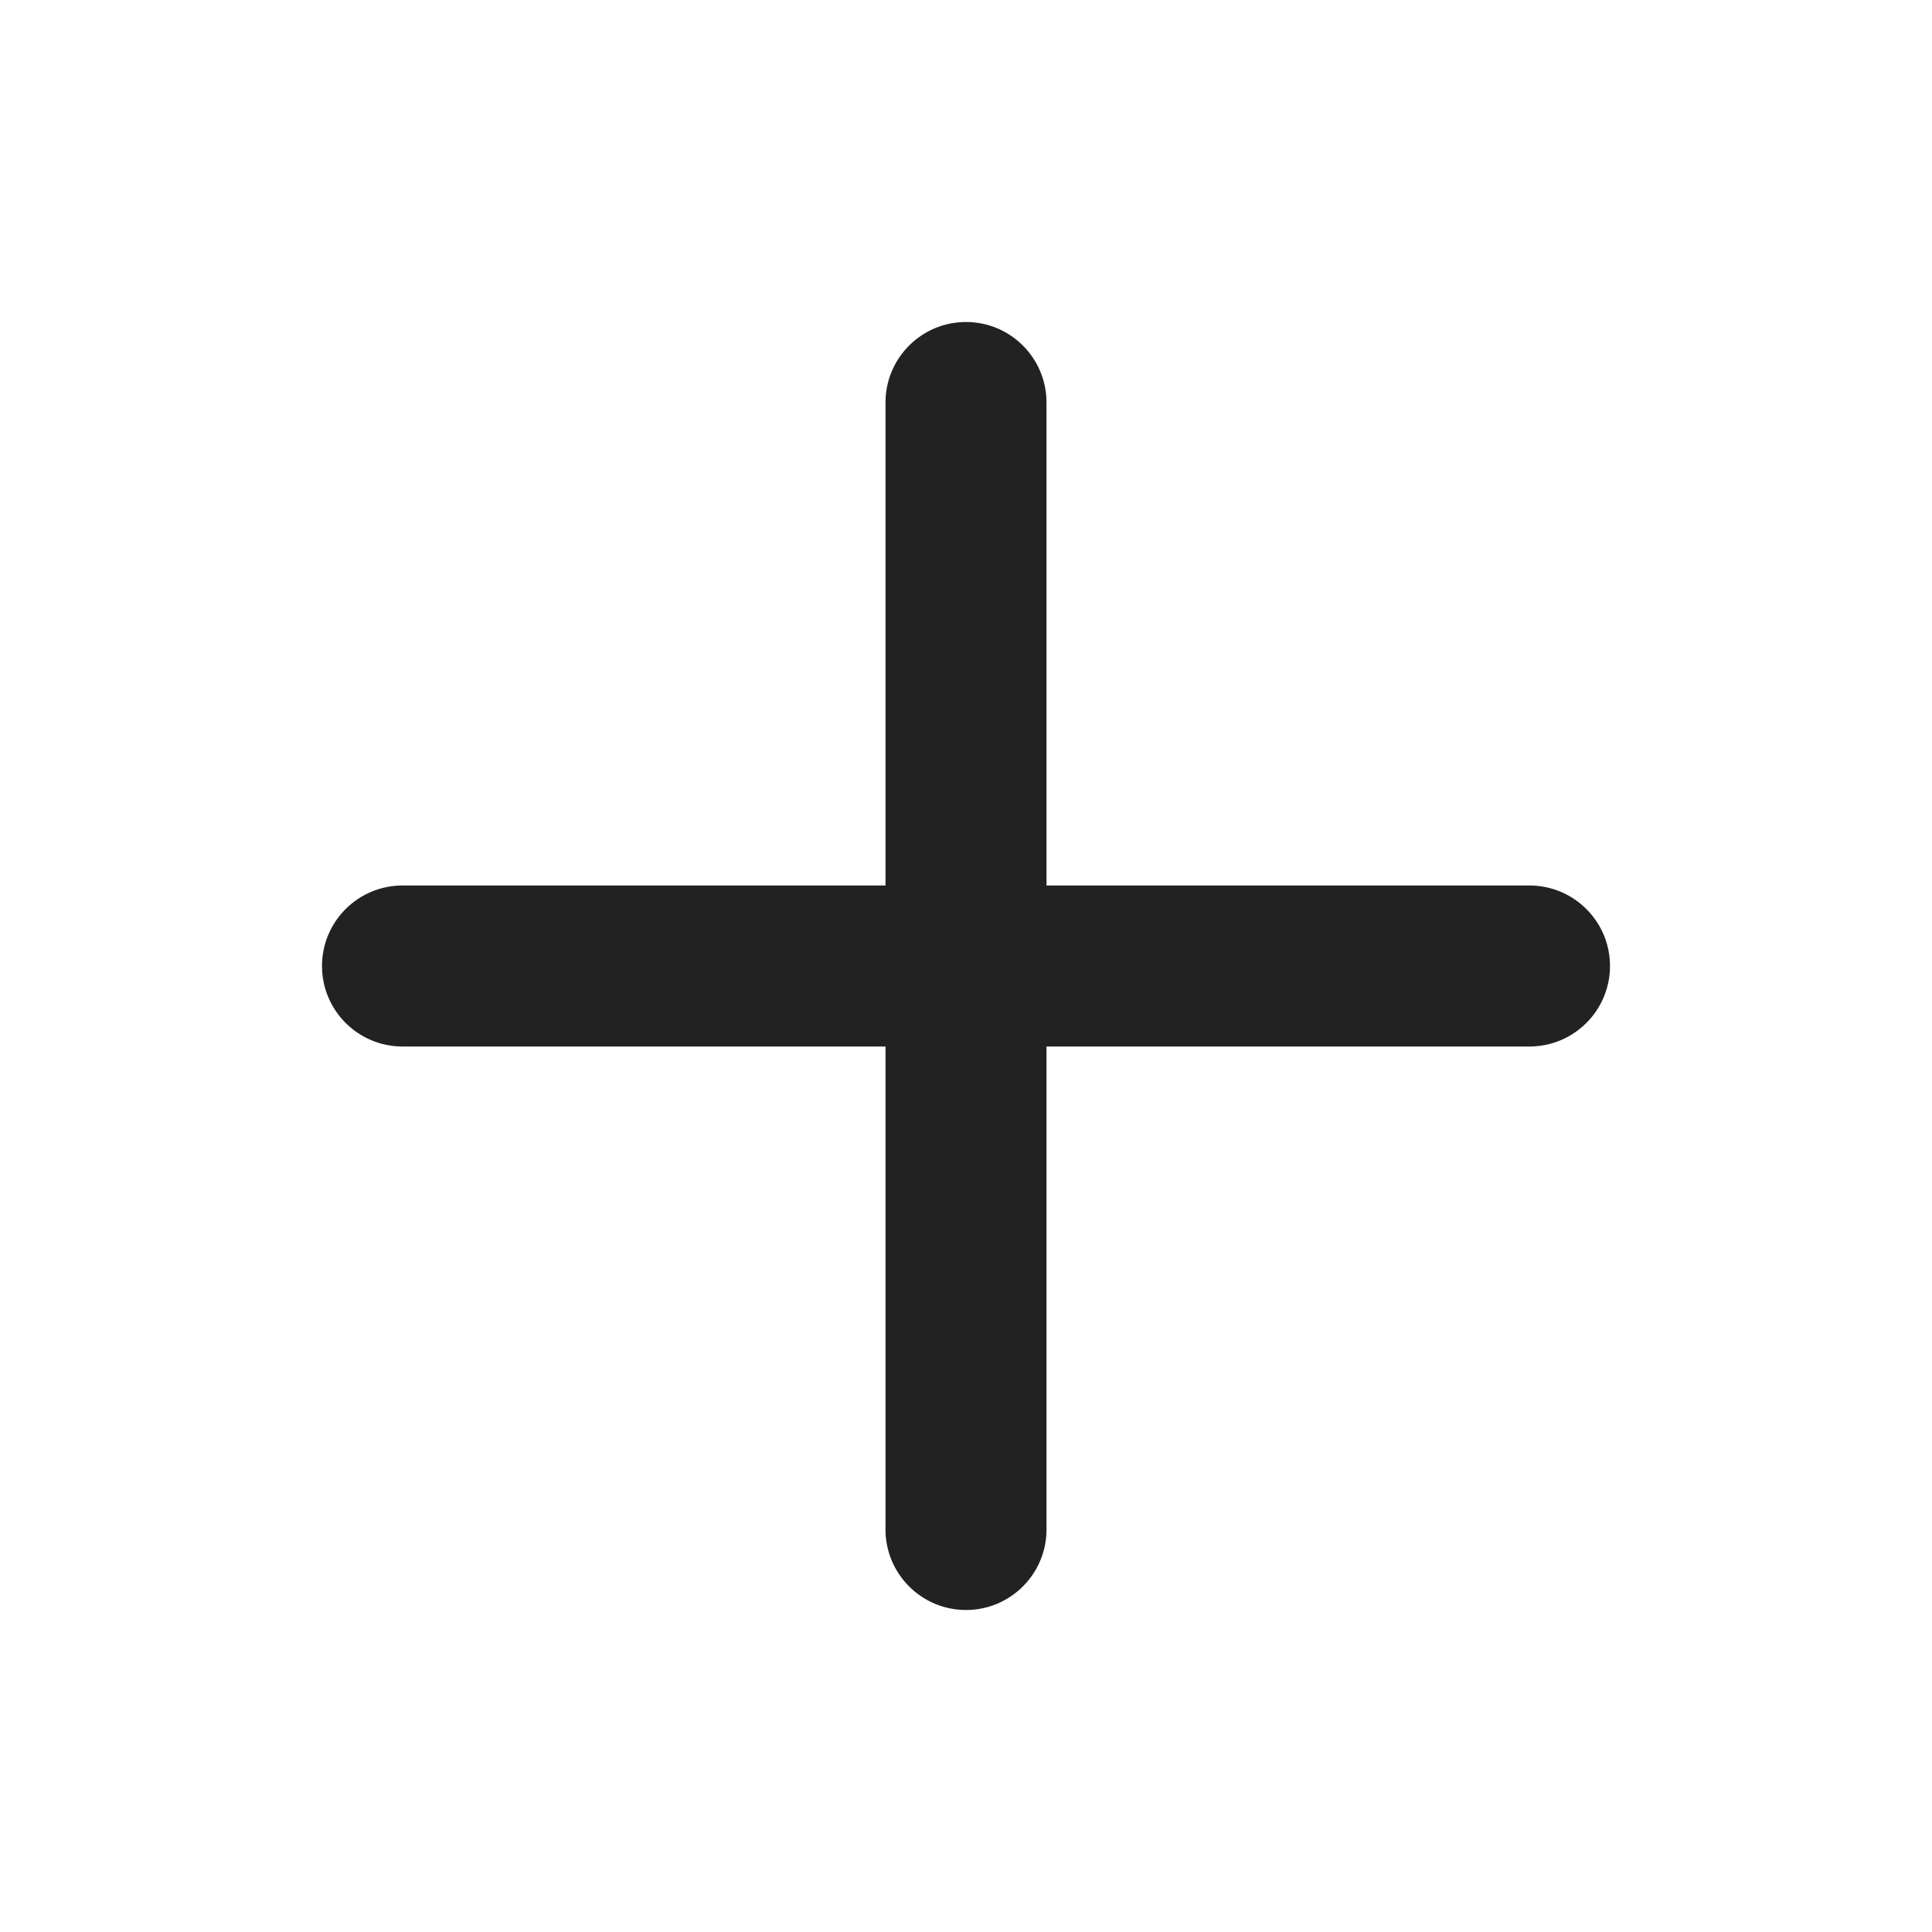
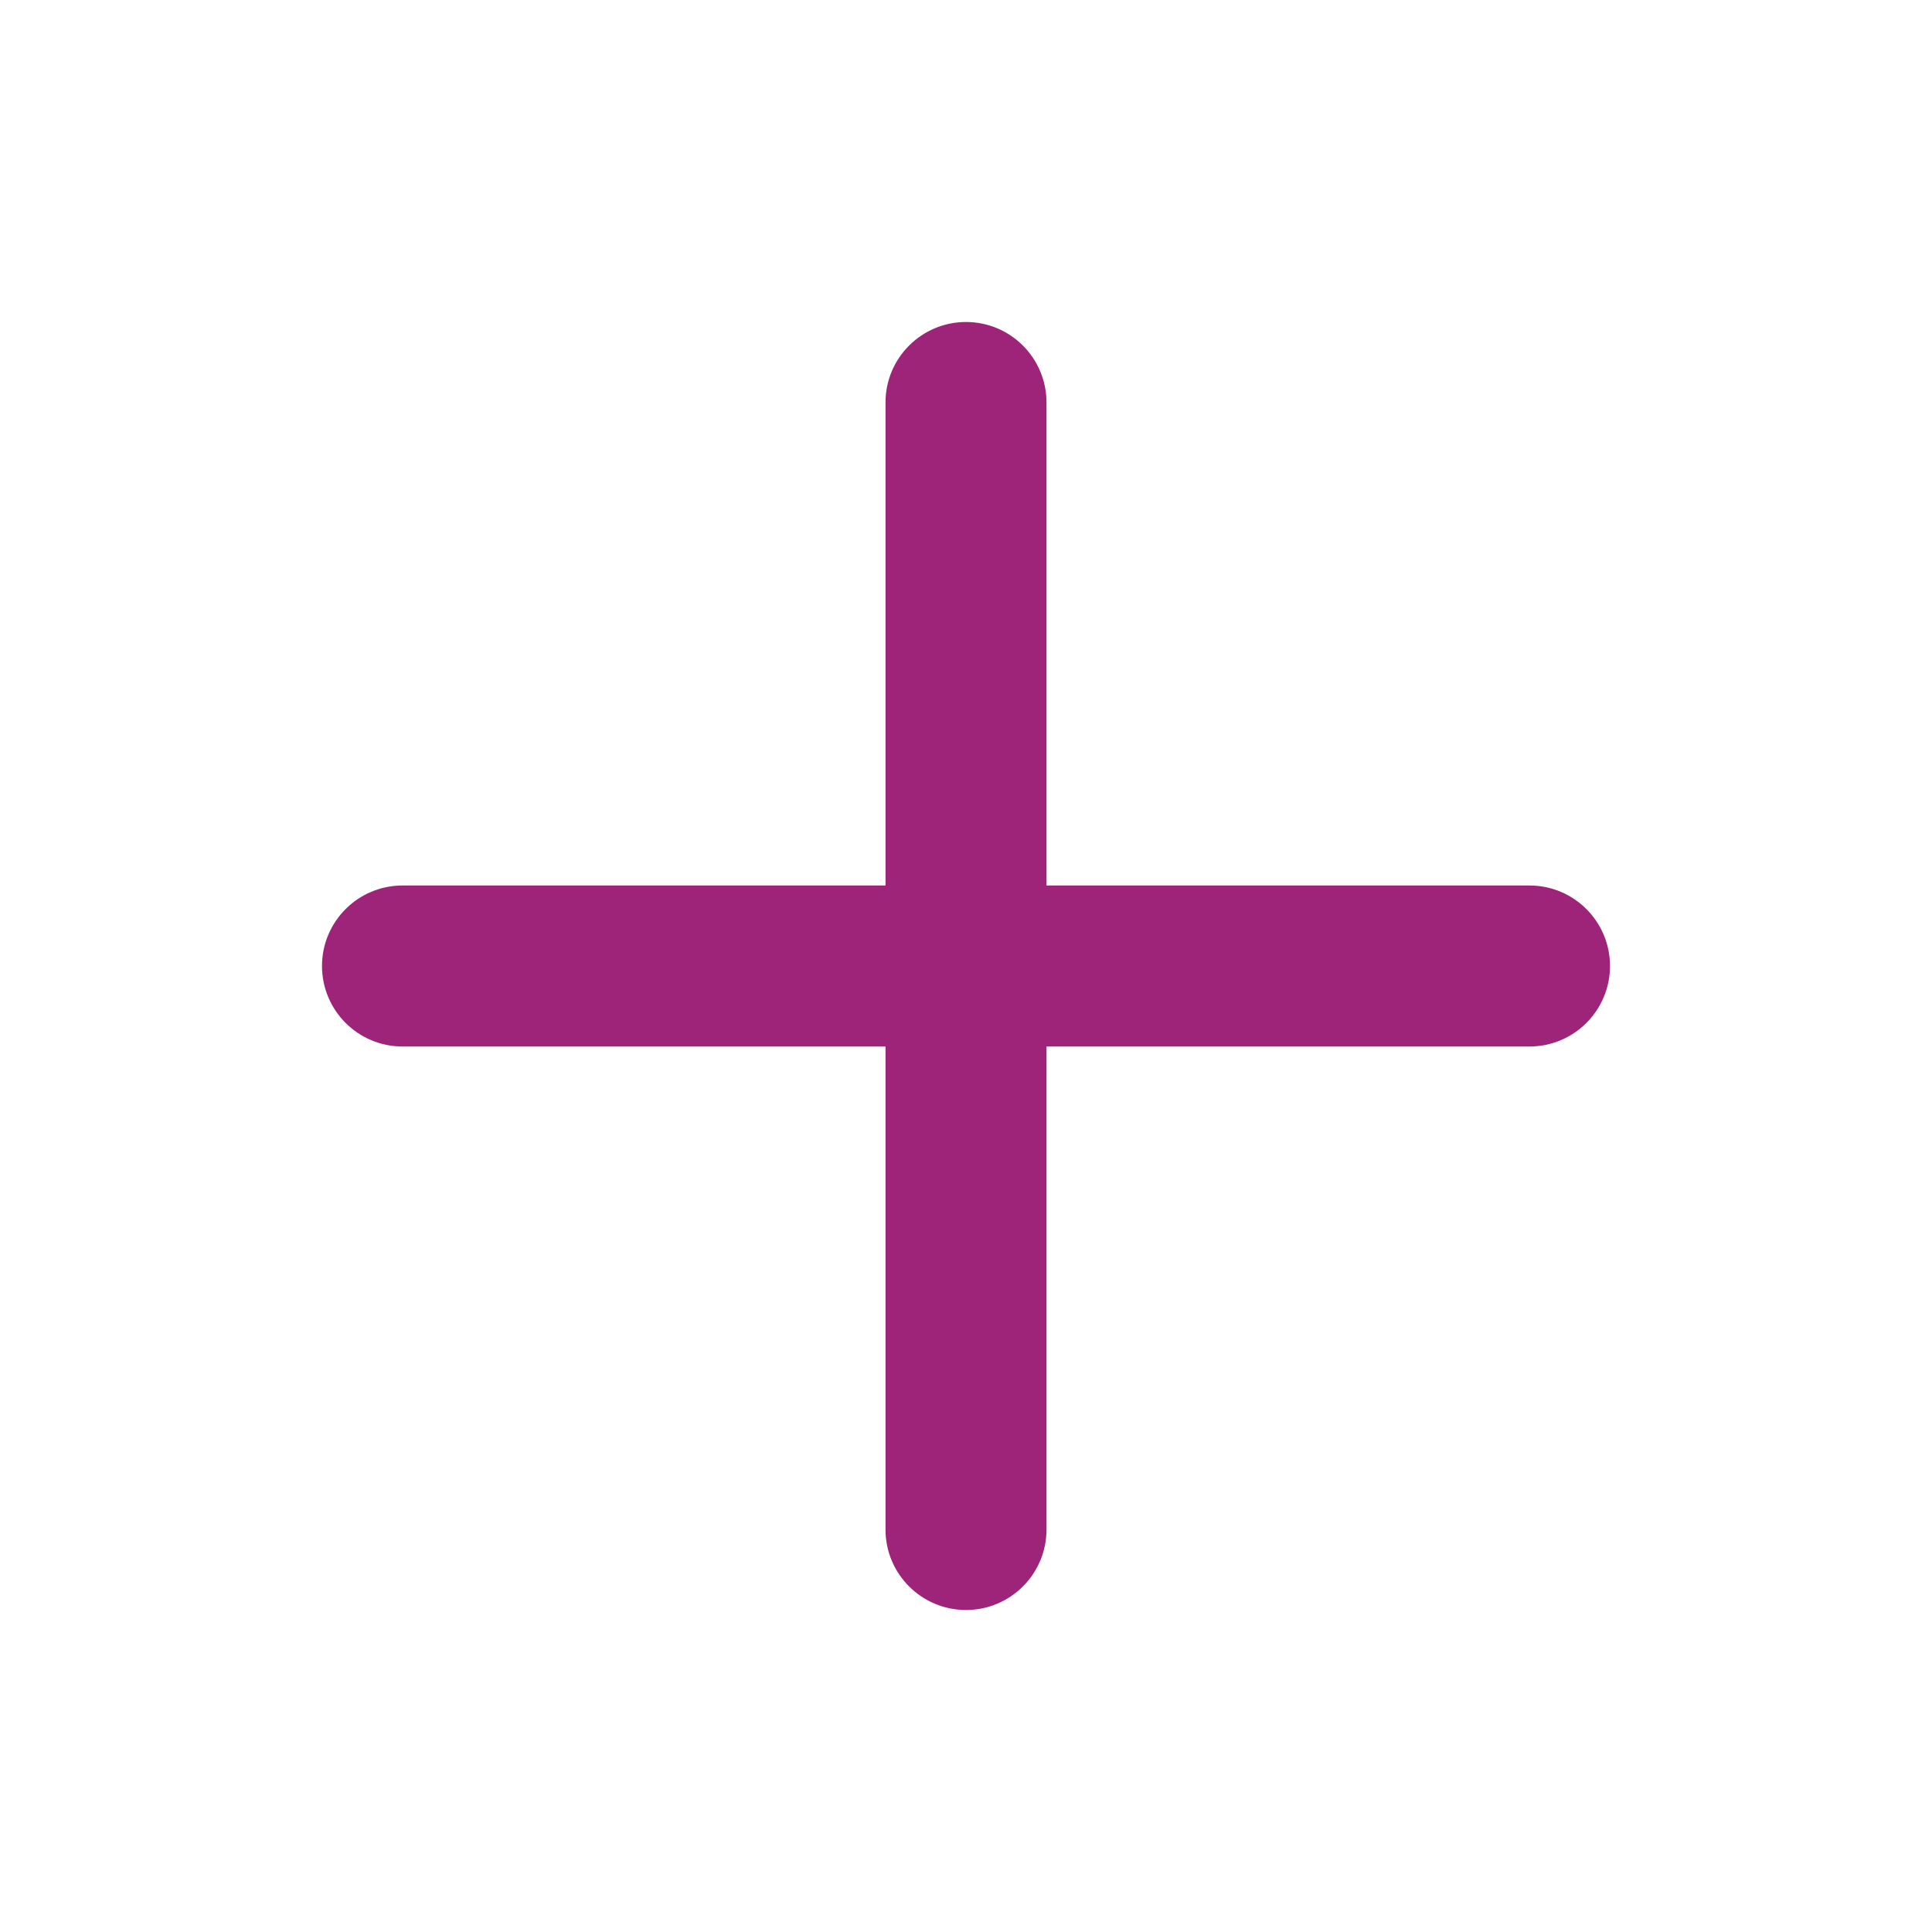
<svg xmlns="http://www.w3.org/2000/svg" width="24" height="24" viewBox="0 0 24 24" fill="none">
-   <path fill-rule="evenodd" clip-rule="evenodd" d="M13 5C13 4.448 12.552 4 12 4C11.448 4 11 4.448 11 5V11H5C4.448 11 4 11.448 4 12C4 12.552 4.448 13 5 13H11V19C11 19.552 11.448 20 12 20C12.552 20 13 19.552 13 19V13H19C19.552 13 20 12.552 20 12C20 11.448 19.552 11 19 11H13V5Z" fill="#222222" />
+   <path fill-rule="evenodd" clip-rule="evenodd" d="M13 5C13 4.448 12.552 4 12 4C11.448 4 11 4.448 11 5V11H5C4.448 11 4 11.448 4 12C4 12.552 4.448 13 5 13H11V19C11 19.552 11.448 20 12 20C12.552 20 13 19.552 13 19V13H19C19.552 13 20 12.552 20 12C20 11.448 19.552 11 19 11H13V5Z" fill="#9e2479" />
</svg>
